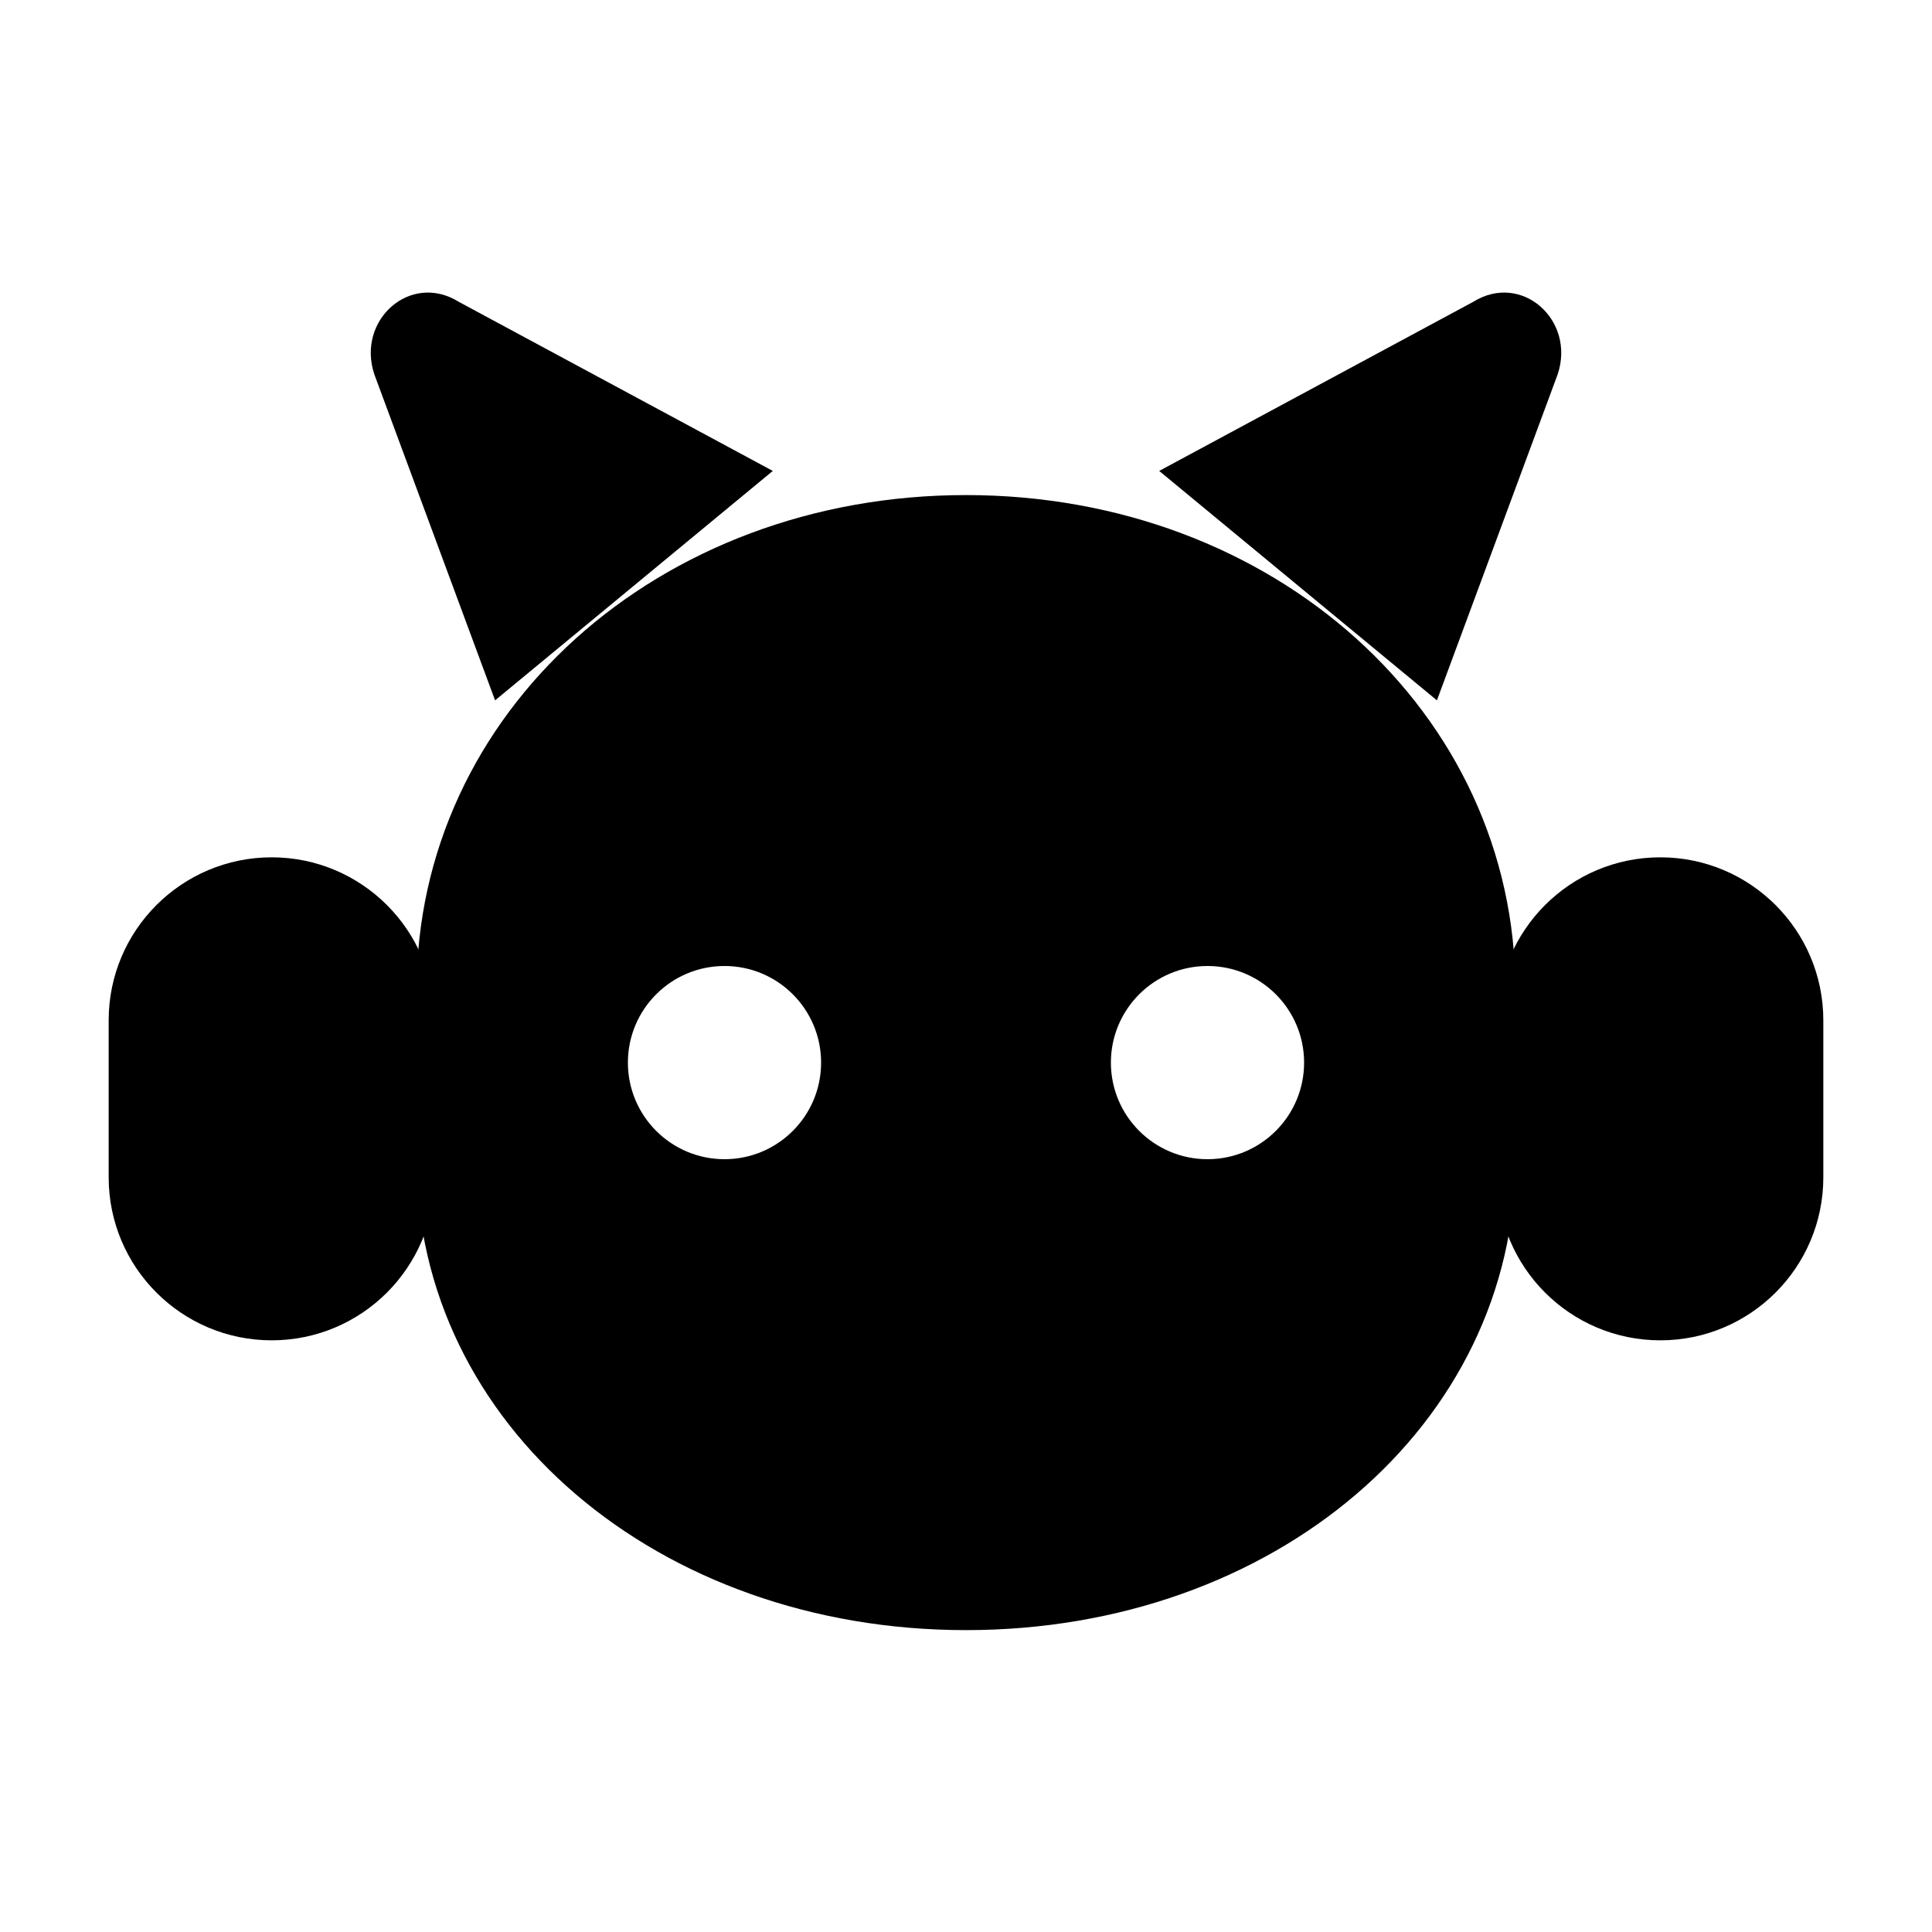
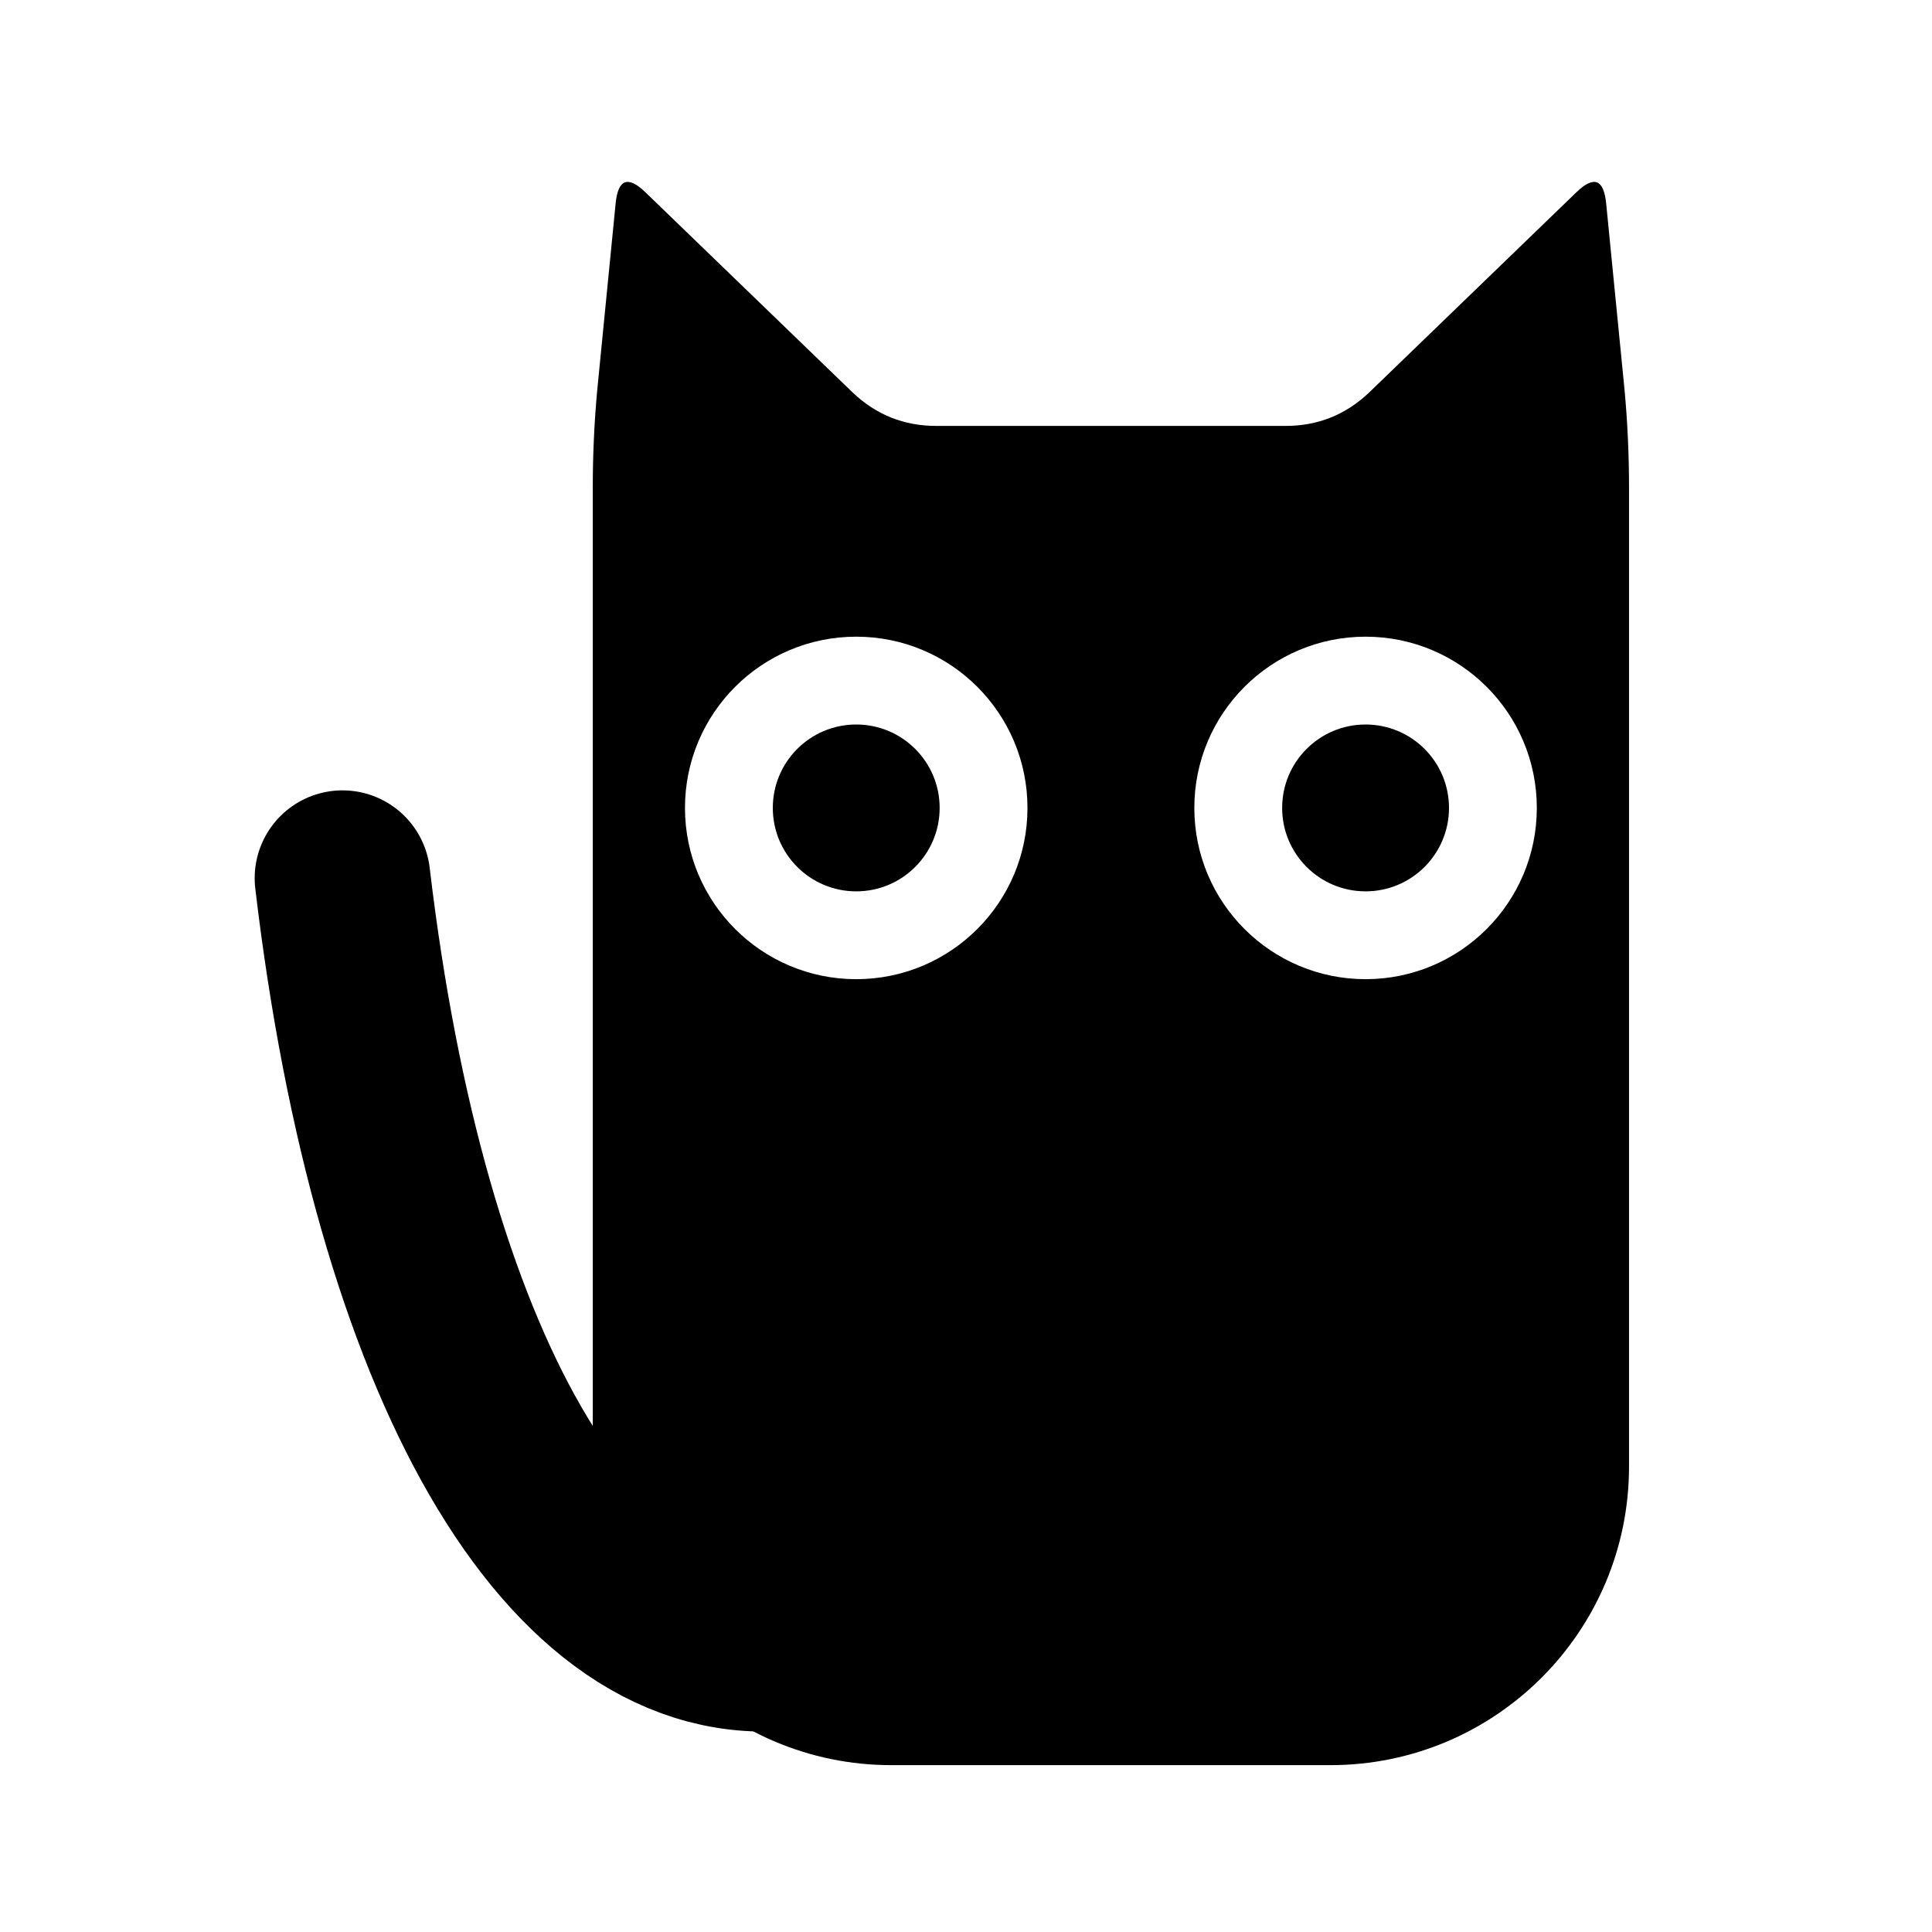
- <svg xmlns="http://www.w3.org/2000/svg" viewBox="0 0 32 32" width="32" height="32">
-   <path fill="#000" fill-rule="evenodd" d="M6.9 16.4c0-4.6 4-8.2 9.1-8.2s9.1 3.6 9.1 8.2v2.8c0 4.4-4 7.8-9.1 7.8s-9.1-3.4-9.1-7.8z     M12 16.0a1.6 1.6 0 1 0 0 3.2 1.6 1.6 0 0 0 0-3.2z     M20 16.0a1.6 1.6 0 1 0 0 3.2 1.6 1.6 0 0 0 0-3.2z" />
-   <path fill="#000" d="M8.2 11.6 6.2 6.2c-.3-.9.6-1.7 1.4-1.2l5.2 2.8zM23.8 11.6l2-5.4c.3-.9-.6-1.7-1.4-1.2l-5.2 2.8z" />
-   <rect x="1.8" y="14.2" width="5.4" height="8" rx="2.7" fill="#000" />
-   <rect x="24.8" y="14.2" width="5.4" height="8" rx="2.7" fill="#000" />
+ <svg xmlns="http://www.w3.org/2000/svg" viewBox="0 0 22 22" width="22" height="22">
+   <path fill="#000" fill-rule="evenodd" d="     M 6.75 16.70     V 5.55 Q 6.75 5.00 6.80 4.45     L 7.01 2.32 Q 7.05 1.90 7.35 2.19     L 9.71 4.47 Q 10.11 4.85 10.66 4.85     H 14.64 Q 15.19 4.85 15.59 4.47     L 17.95 2.19 Q 18.25 1.90 18.29 2.32     L 18.50 4.45 Q 18.55 5.00 18.55 5.55     V 16.70     A 3.40 3.40 0 0 1 15.15 20.10     H 10.15 A 3.40 3.40 0 0 1 6.75 16.70 Z     M 7.80 9.20 a 1.95 1.95 0 1 0 3.90 0 a 1.95 1.95 0 1 0 -3.90 0 Z     M 13.60 9.20 a 1.95 1.95 0 1 0 3.90 0 a 1.95 1.95 0 1 0 -3.90 0 Z" />
+   <circle cx="9.75" cy="9.20" r="0.95" />
+   <circle cx="15.55" cy="9.20" r="0.95" />
+   <path fill="none" stroke="#000" stroke-width="2" stroke-linecap="round" d="M 9.00 18.70 C 6.50 19.00 4.55 15.50 3.90 10.00" />
</svg>
